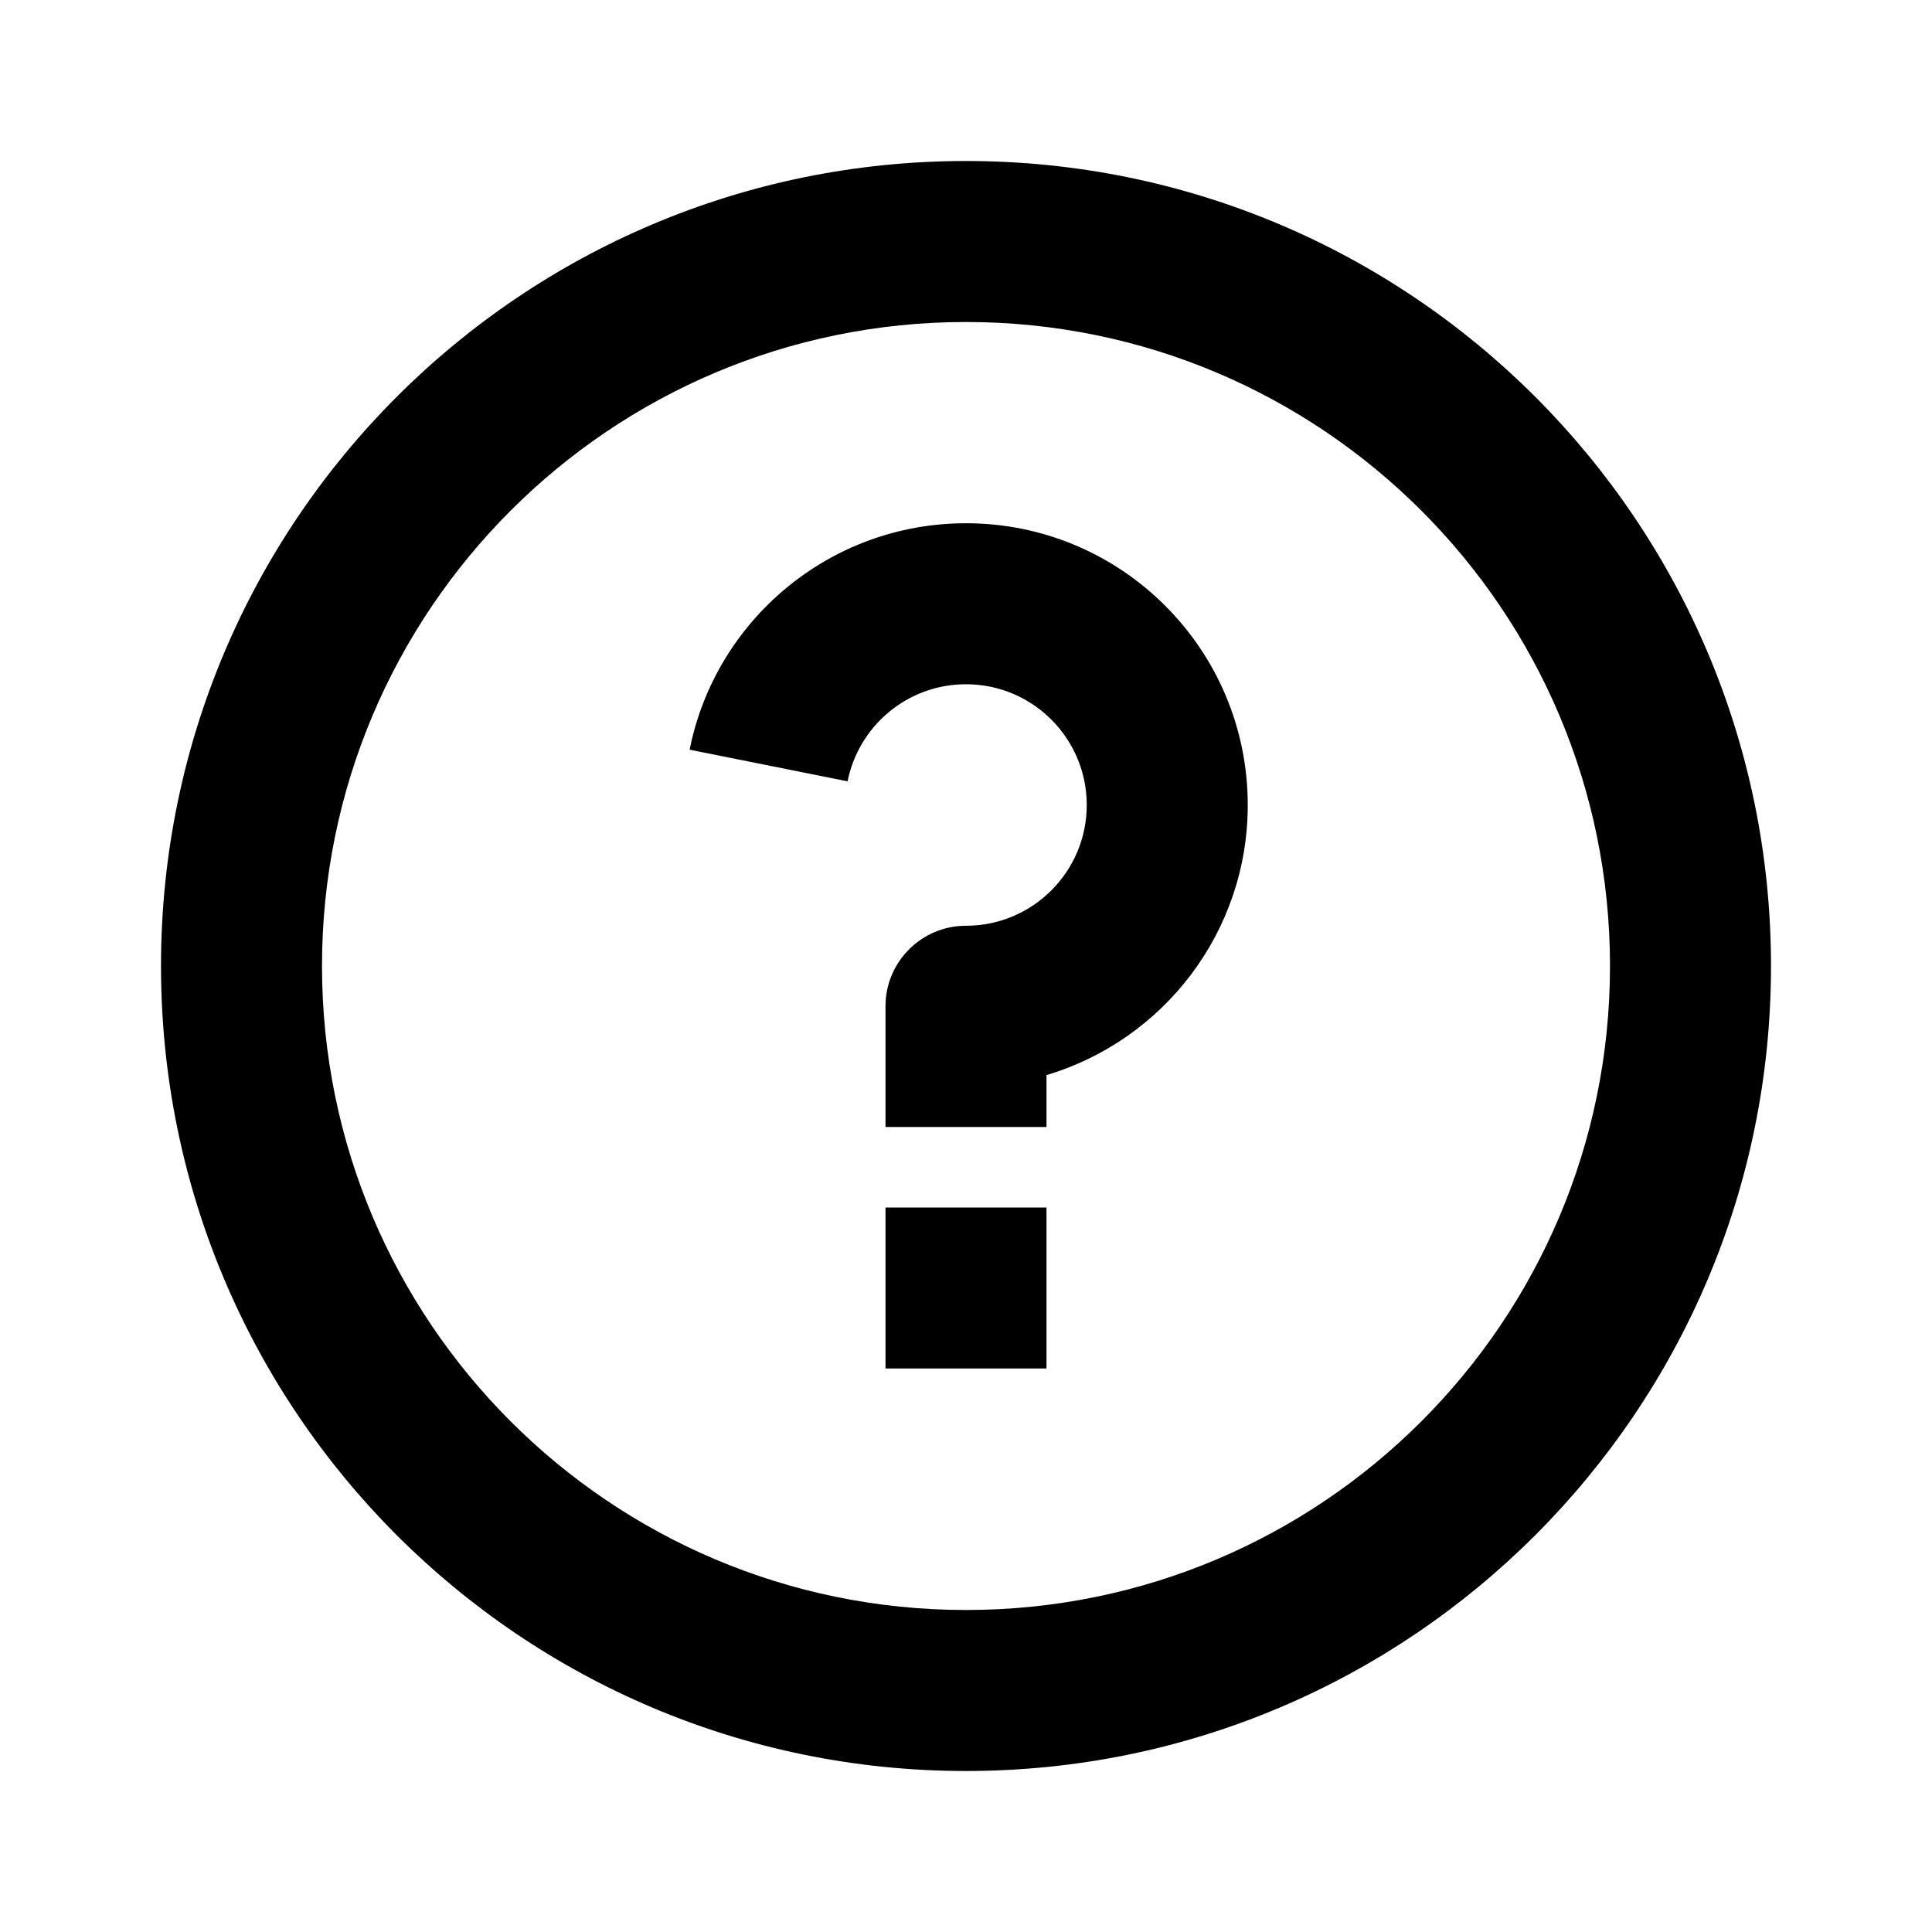
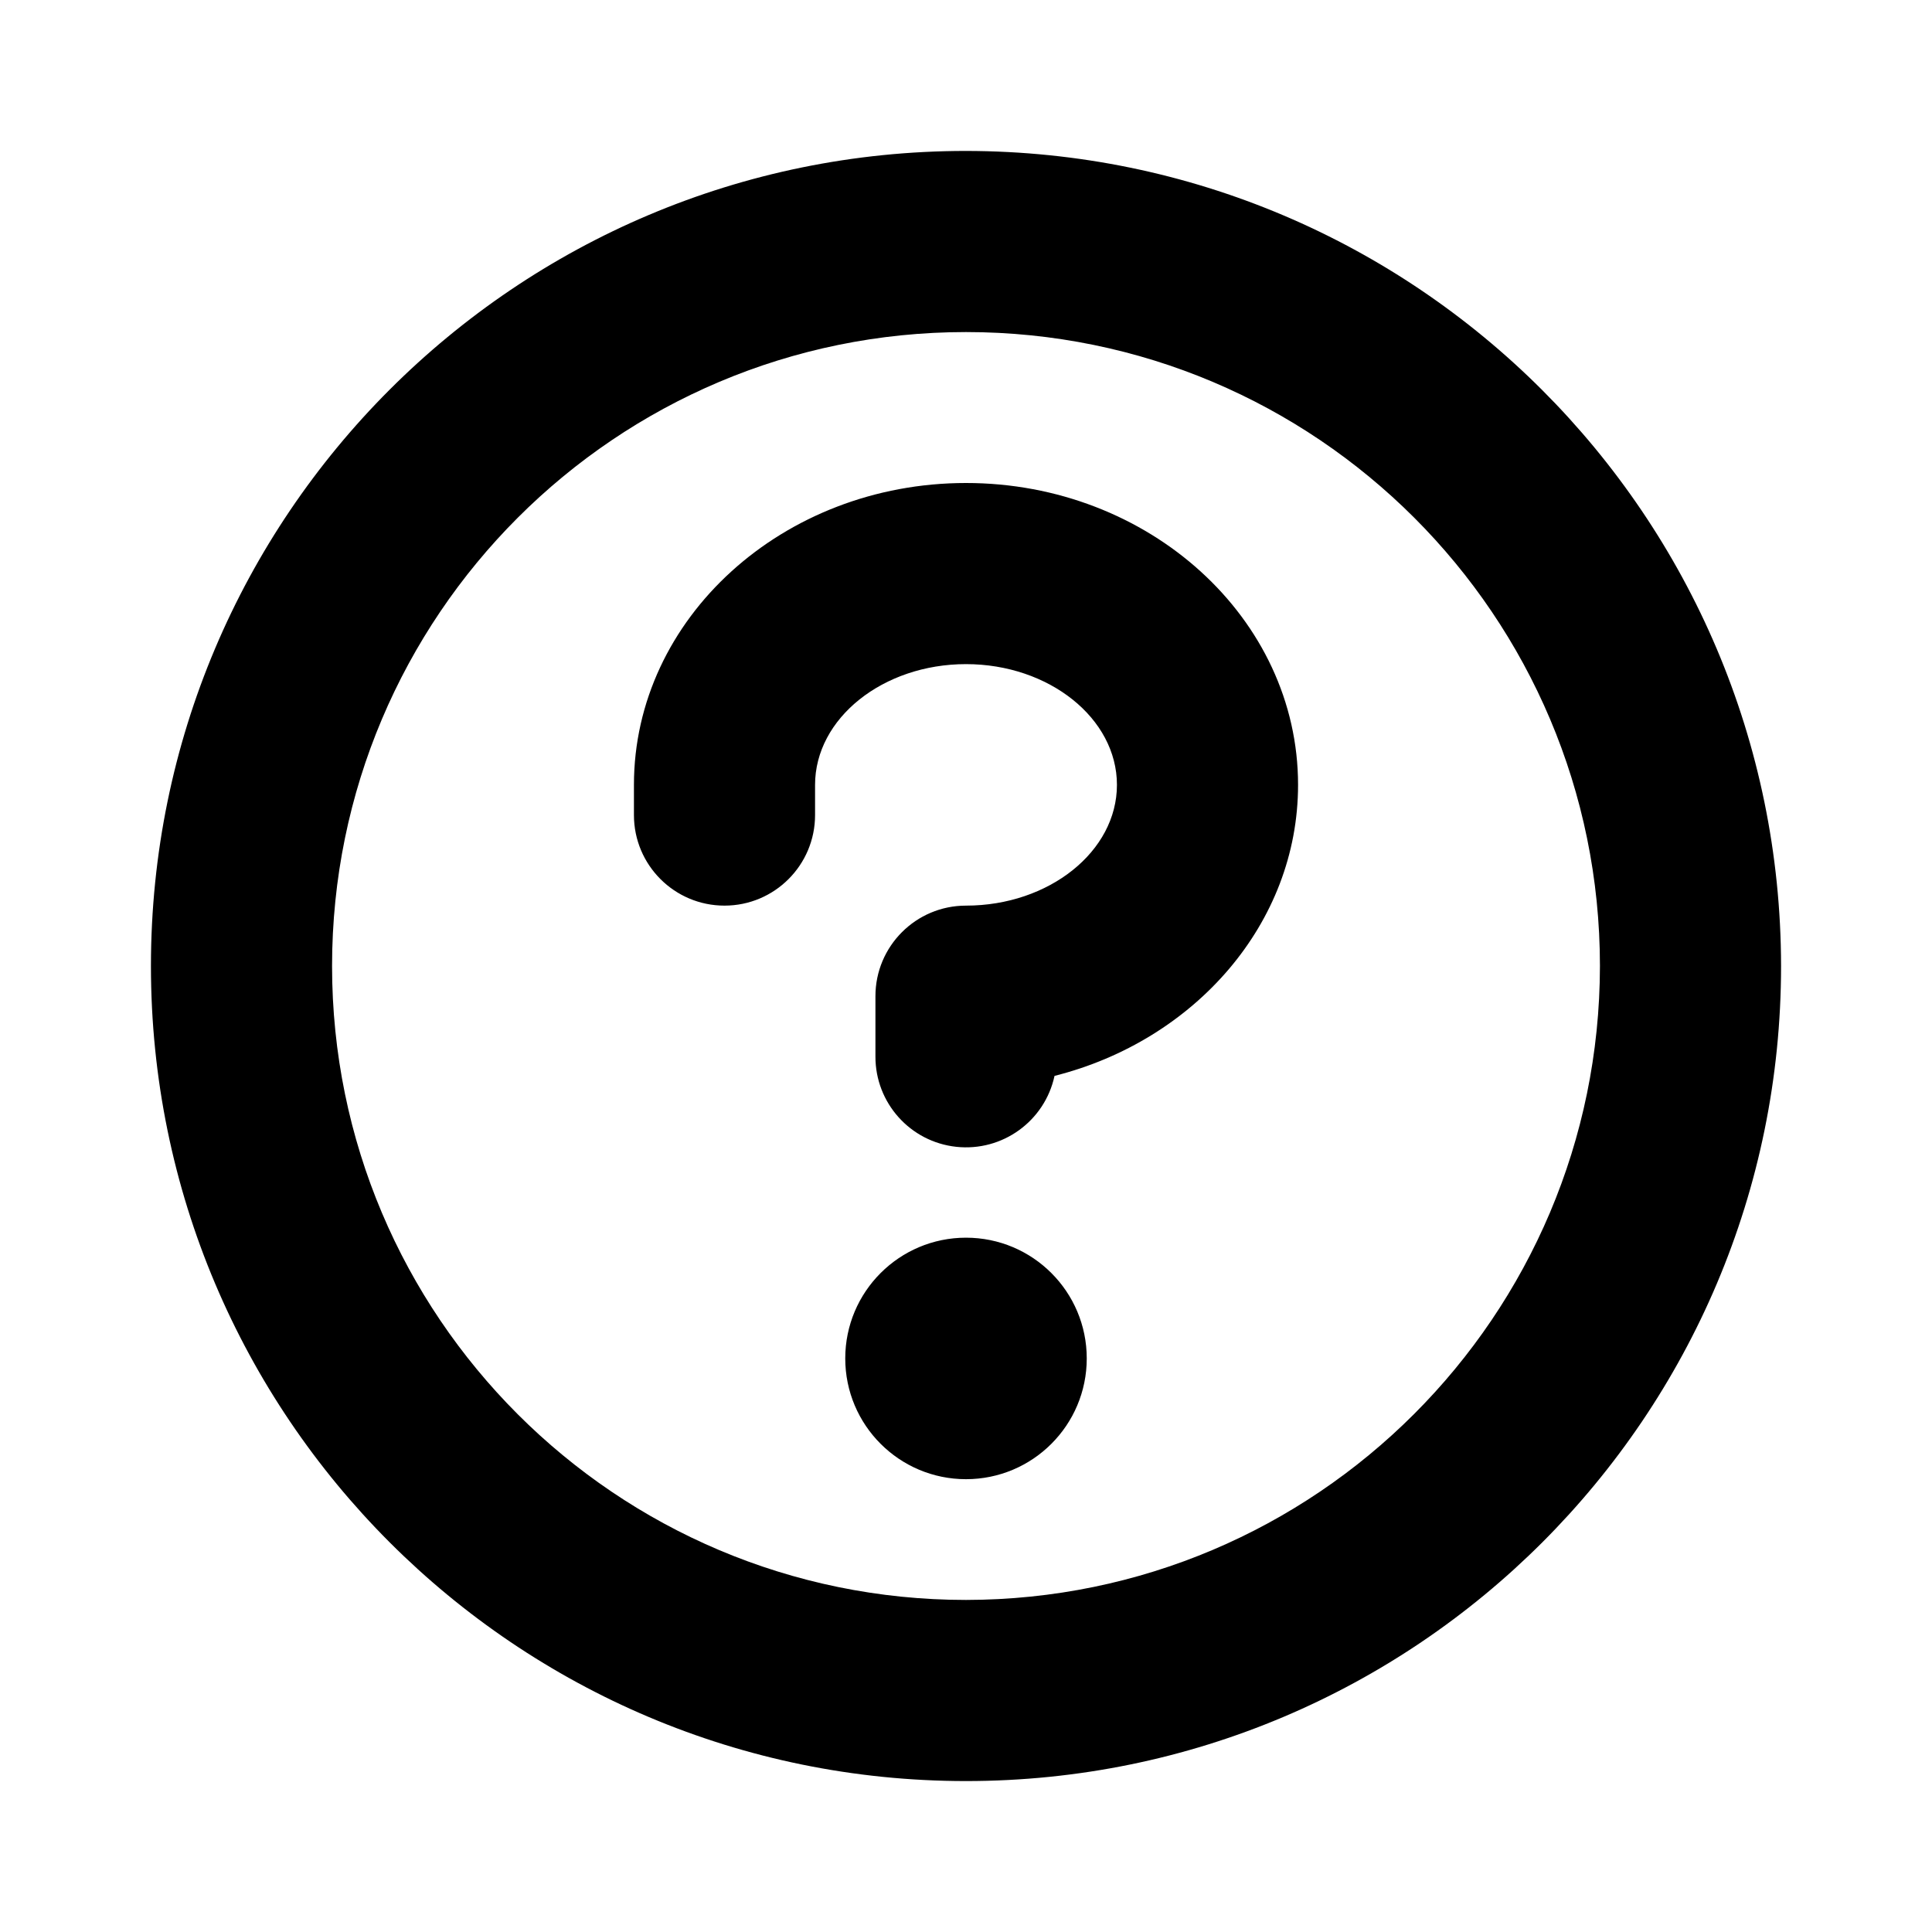
- <svg xmlns="http://www.w3.org/2000/svg" viewBox="0 0 24 24" width="20" height="20">
-   <path d="M12 22C6.477 22 2 17.523 2 12C2 6.477 6.477 2 12 2C17.523 2 22 6.477 22 12C22 17.523 17.523 22 12 22ZM12 20C16.418 20 20 16.418 20 12C20 7.582 16.418 4 12 4C7.582 4 4 7.582 4 12C4 16.418 7.582 20 12 20ZM11 15H13V17H11V15ZM13 13.355V14H11V12.5C11 11.948 11.448 11.5 12 11.5C12.828 11.5 13.5 10.828 13.5 10C13.5 9.172 12.828 8.5 12 8.5C11.272 8.5 10.666 9.018 10.529 9.706L8.567 9.313C8.886 7.709 10.302 6.5 12 6.5C13.933 6.5 15.5 8.067 15.5 10C15.5 11.585 14.446 12.925 13 13.355Z" fill="currentColor" />
+ <svg xmlns="http://www.w3.org/2000/svg" width="24" height="24" viewBox="0 0 256 256">
+   <path fill="currentColor" d="M144 180a16 16 0 1 1-16-16a16 16 0 0 1 16 16m92-52A108 108 0 1 1 128 20a108.12 108.12 0 0 1 108 108m-24 0a84 84 0 1 0-84 84a84.09 84.09 0 0 0 84-84m-84-64c-24.26 0-44 17.94-44 40v4a12 12 0 0 0 24 0v-4c0-8.82 9-16 20-16s20 7.18 20 16s-9 16-20 16a12 12 0 0 0-12 12v8a12 12 0 0 0 23.73 2.56C158.31 137.88 172 122.37 172 104c0-22.06-19.74-40-44-40" />
</svg>
